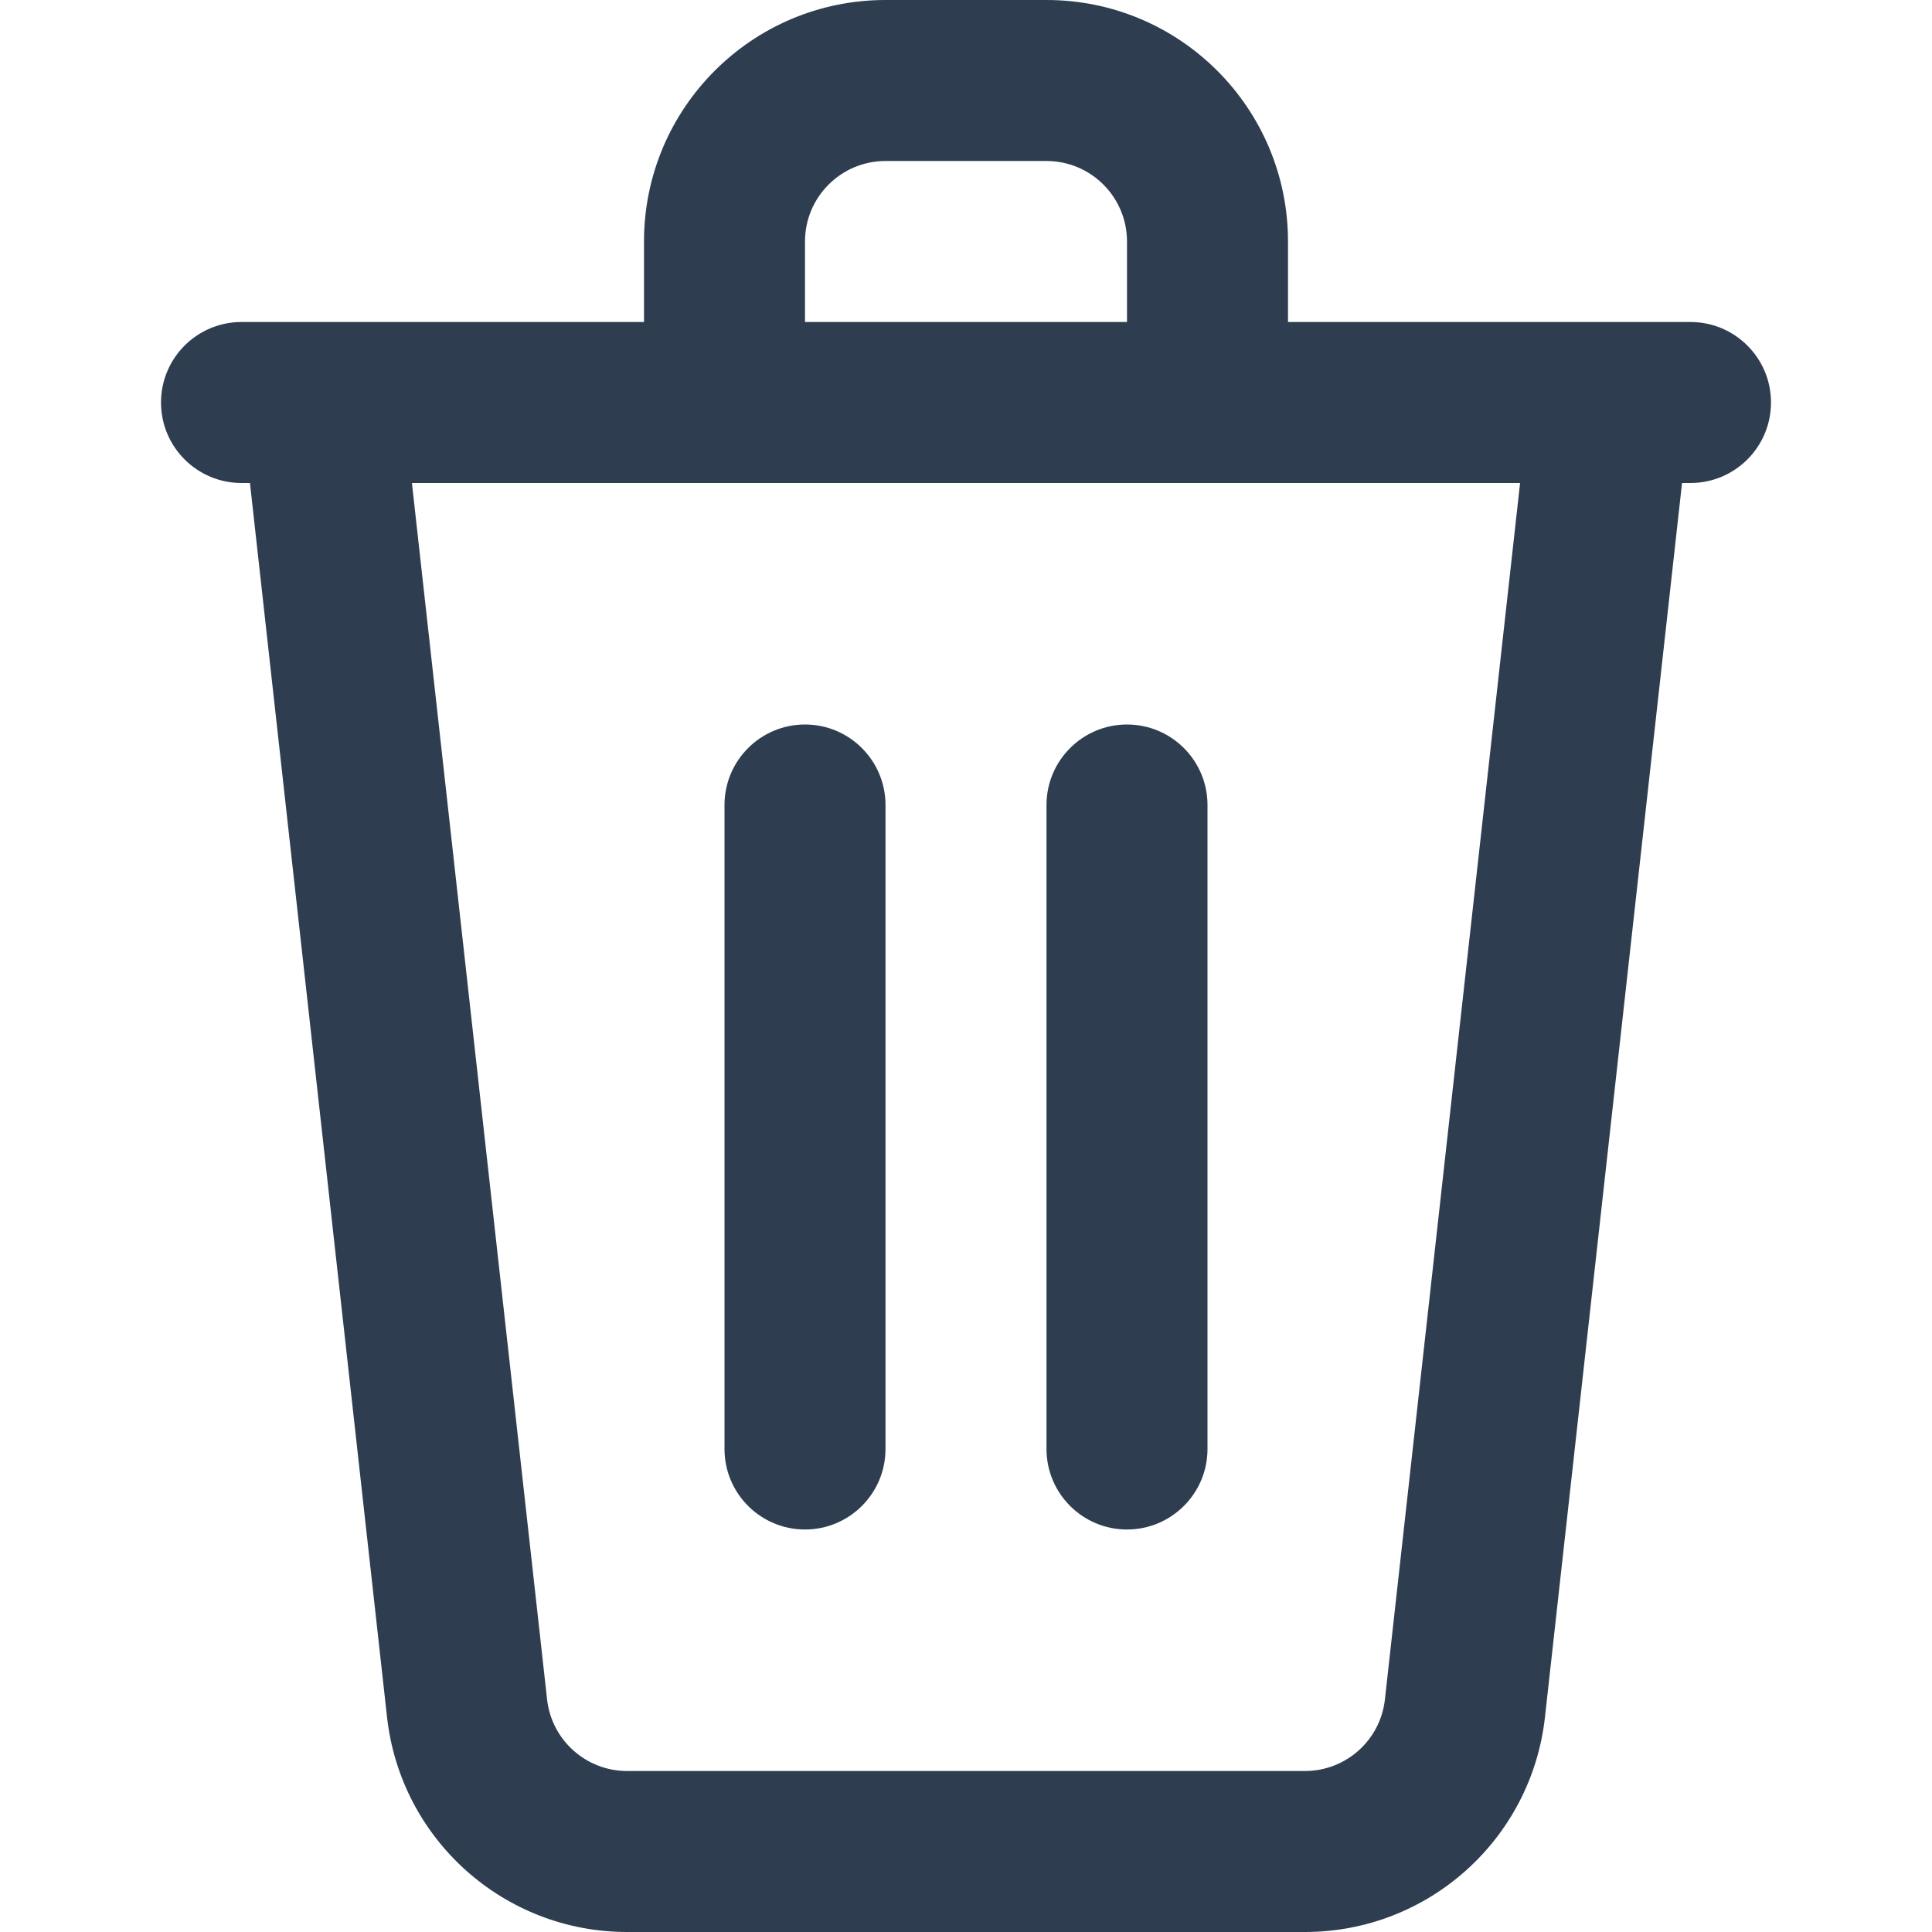
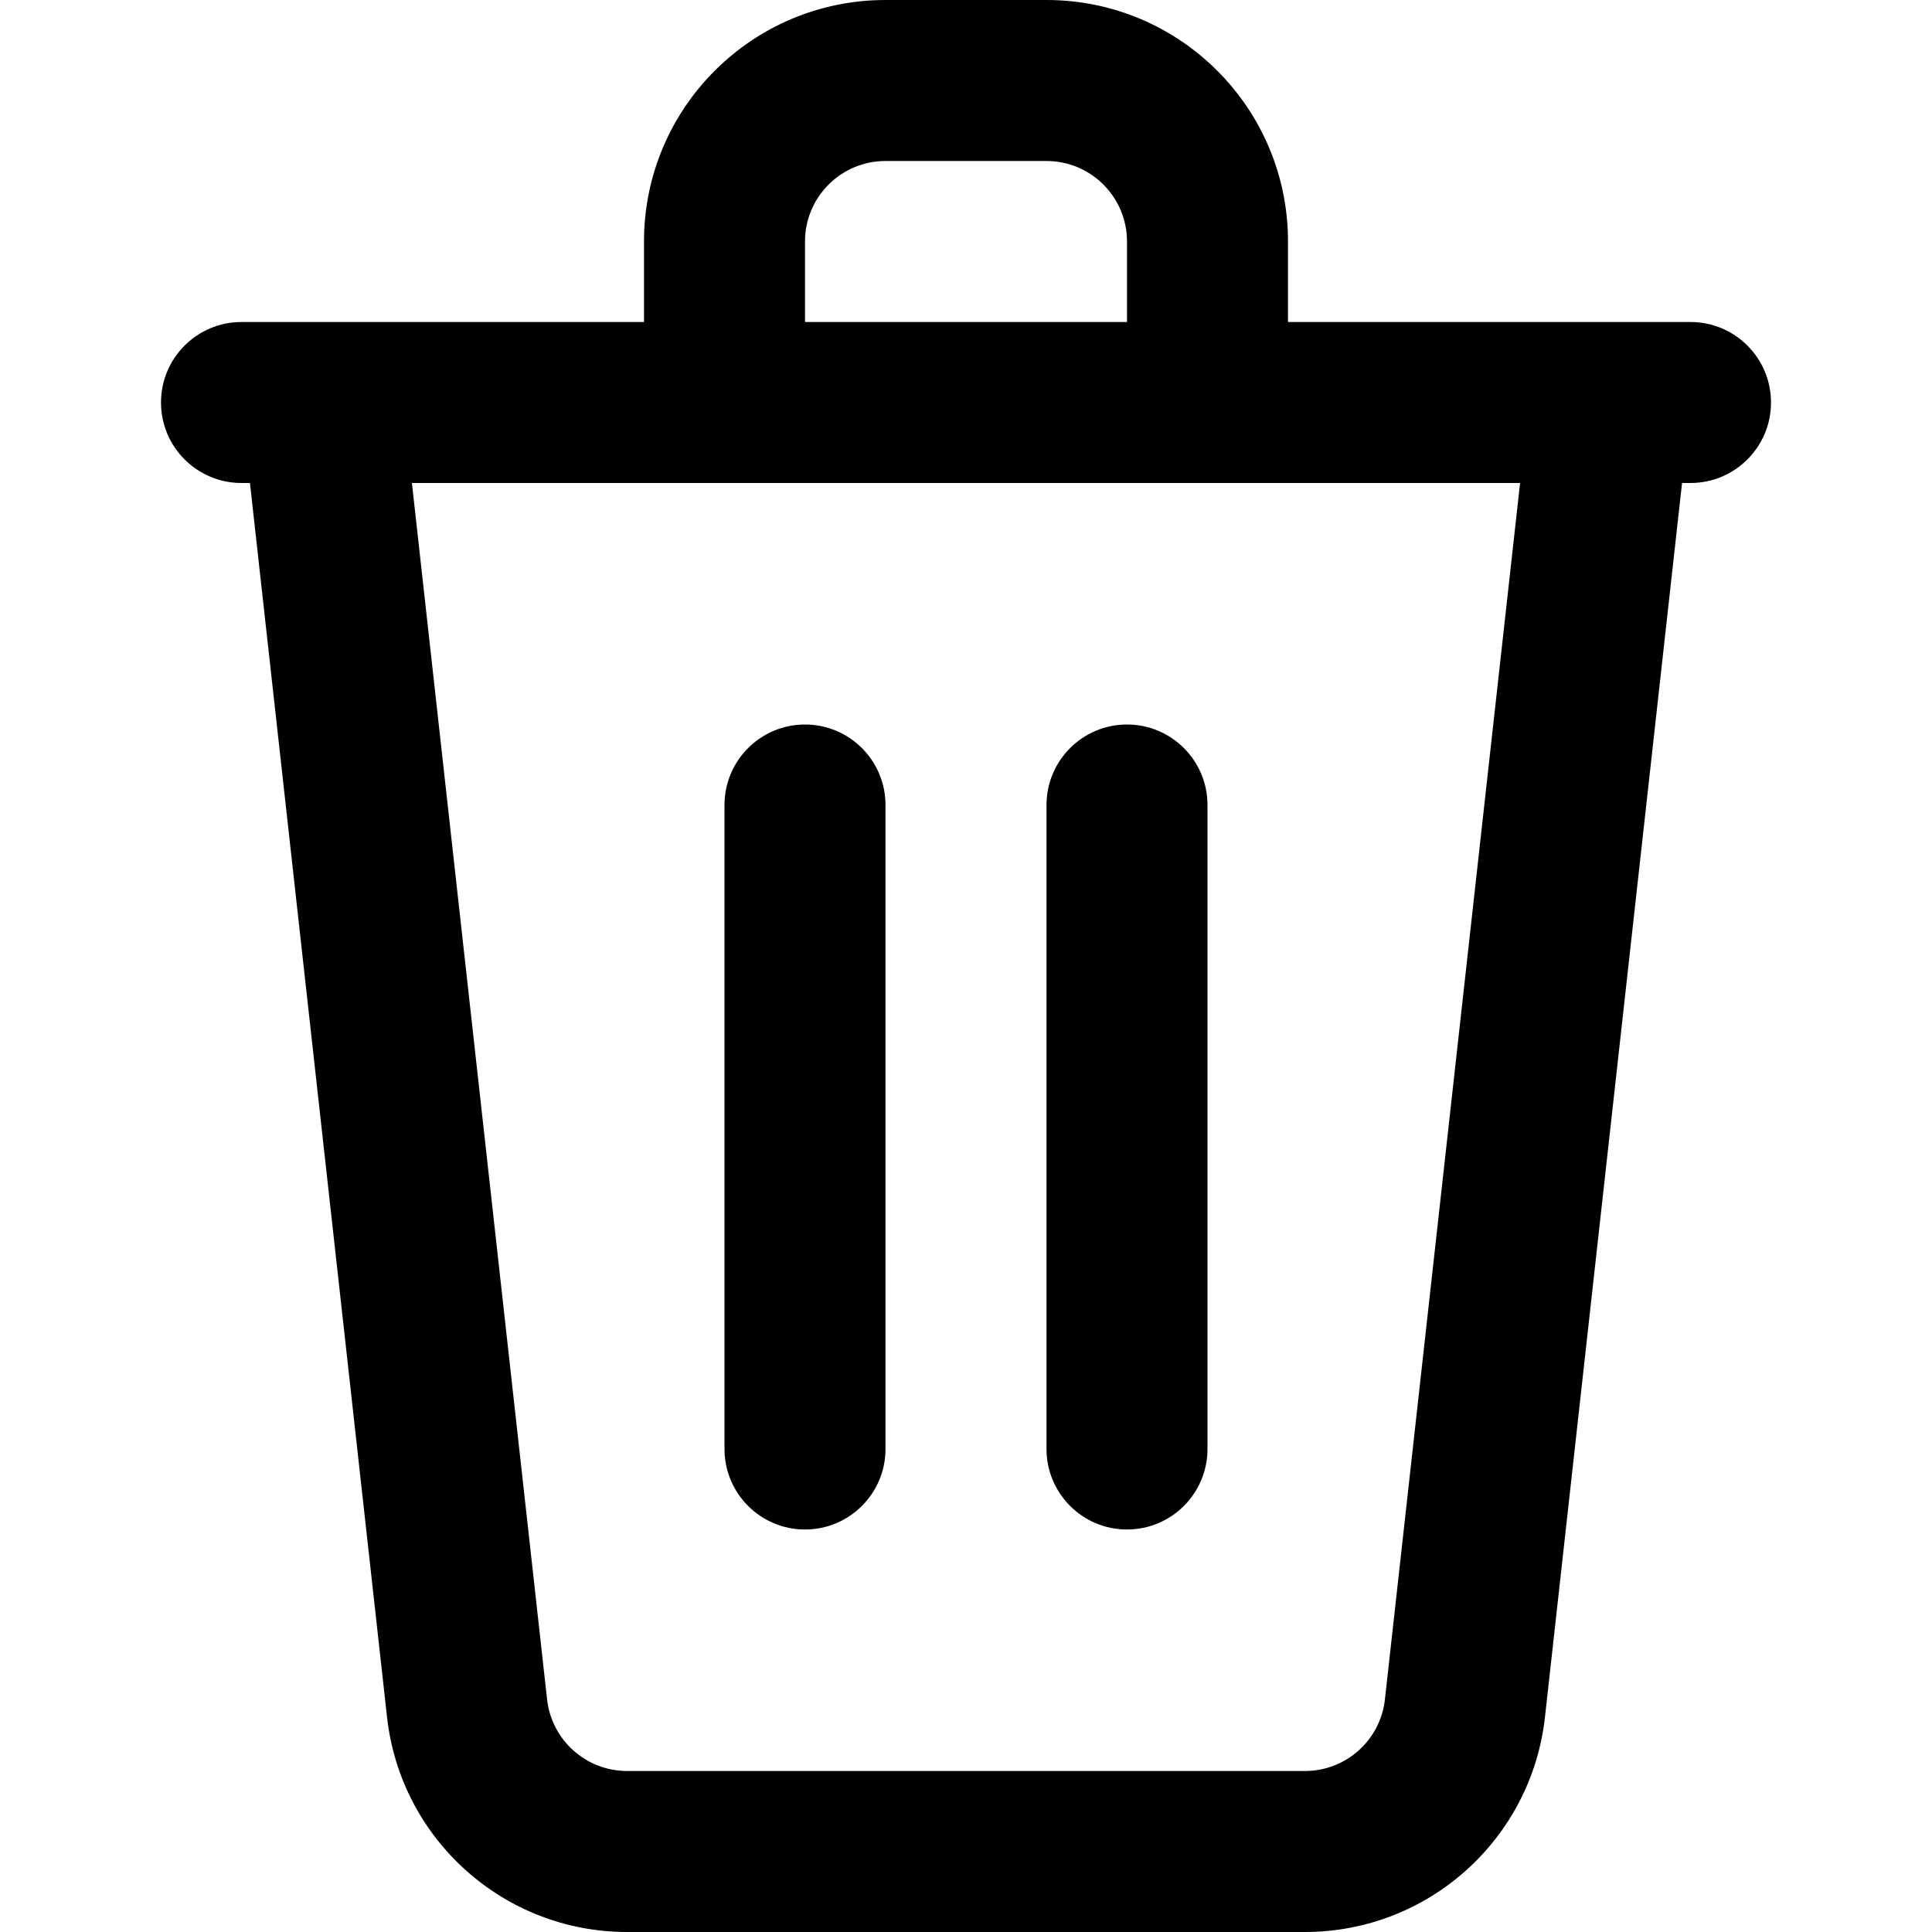
<svg xmlns="http://www.w3.org/2000/svg" width="24" height="24" viewBox="0 0 24 24" fill="none">
-   <path fill-rule="evenodd" clip-rule="evenodd" d="M11 2C10.448 2 10 2.448 10 3V4H14V3C14 2.448 13.552 2 13 2H11ZM16 4V3C16 1.343 14.657 0 13 0H11C9.343 0 8 1.343 8 3V4H3C2.448 4 2 4.448 2 5C2 5.552 2.448 6 3 6H3.105L4.808 21.331C4.977 22.851 6.261 24 7.79 24H16.21C17.739 24 19.023 22.851 19.192 21.331L20.895 6H21C21.552 6 22 5.552 22 5C22 4.448 21.552 4 21 4H16ZM18.883 6H5.117L6.796 21.11C6.852 21.617 7.281 22 7.79 22H16.21C16.72 22 17.148 21.617 17.204 21.11L18.883 6ZM10 9C10.552 9 11 9.448 11 10V18C11 18.552 10.552 19 10 19C9.448 19 9 18.552 9 18V10C9 9.448 9.448 9 10 9ZM14 9C14.552 9 15 9.448 15 10V18C15 18.552 14.552 19 14 19C13.448 19 13 18.552 13 18V10C13 9.448 13.448 9 14 9Z" fill="#2e3e50" />
+   <path fill-rule="evenodd" clip-rule="evenodd" fill="black" d="M11 2C10.448 2 10 2.448 10 3V4H14V3C14 2.448 13.552 2 13 2H11ZM16 4V3C16 1.343 14.657 0 13 0H11C9.343 0 8 1.343 8 3V4H3C2.448 4 2 4.448 2 5C2 5.552 2.448 6 3 6H3.105L4.808 21.331C4.977 22.851 6.261 24 7.79 24H16.21C17.739 24 19.023 22.851 19.192 21.331L20.895 6H21C21.552 6 22 5.552 22 5C22 4.448 21.552 4 21 4H16ZM18.883 6H5.117L6.796 21.11C6.852 21.617 7.281 22 7.79 22H16.21C16.72 22 17.148 21.617 17.204 21.11L18.883 6ZM10 9C10.552 9 11 9.448 11 10V18C11 18.552 10.552 19 10 19C9.448 19 9 18.552 9 18V10C9 9.448 9.448 9 10 9ZM14 9C14.552 9 15 9.448 15 10V18C15 18.552 14.552 19 14 19C13.448 19 13 18.552 13 18V10C13 9.448 13.448 9 14 9Z" />
</svg>
